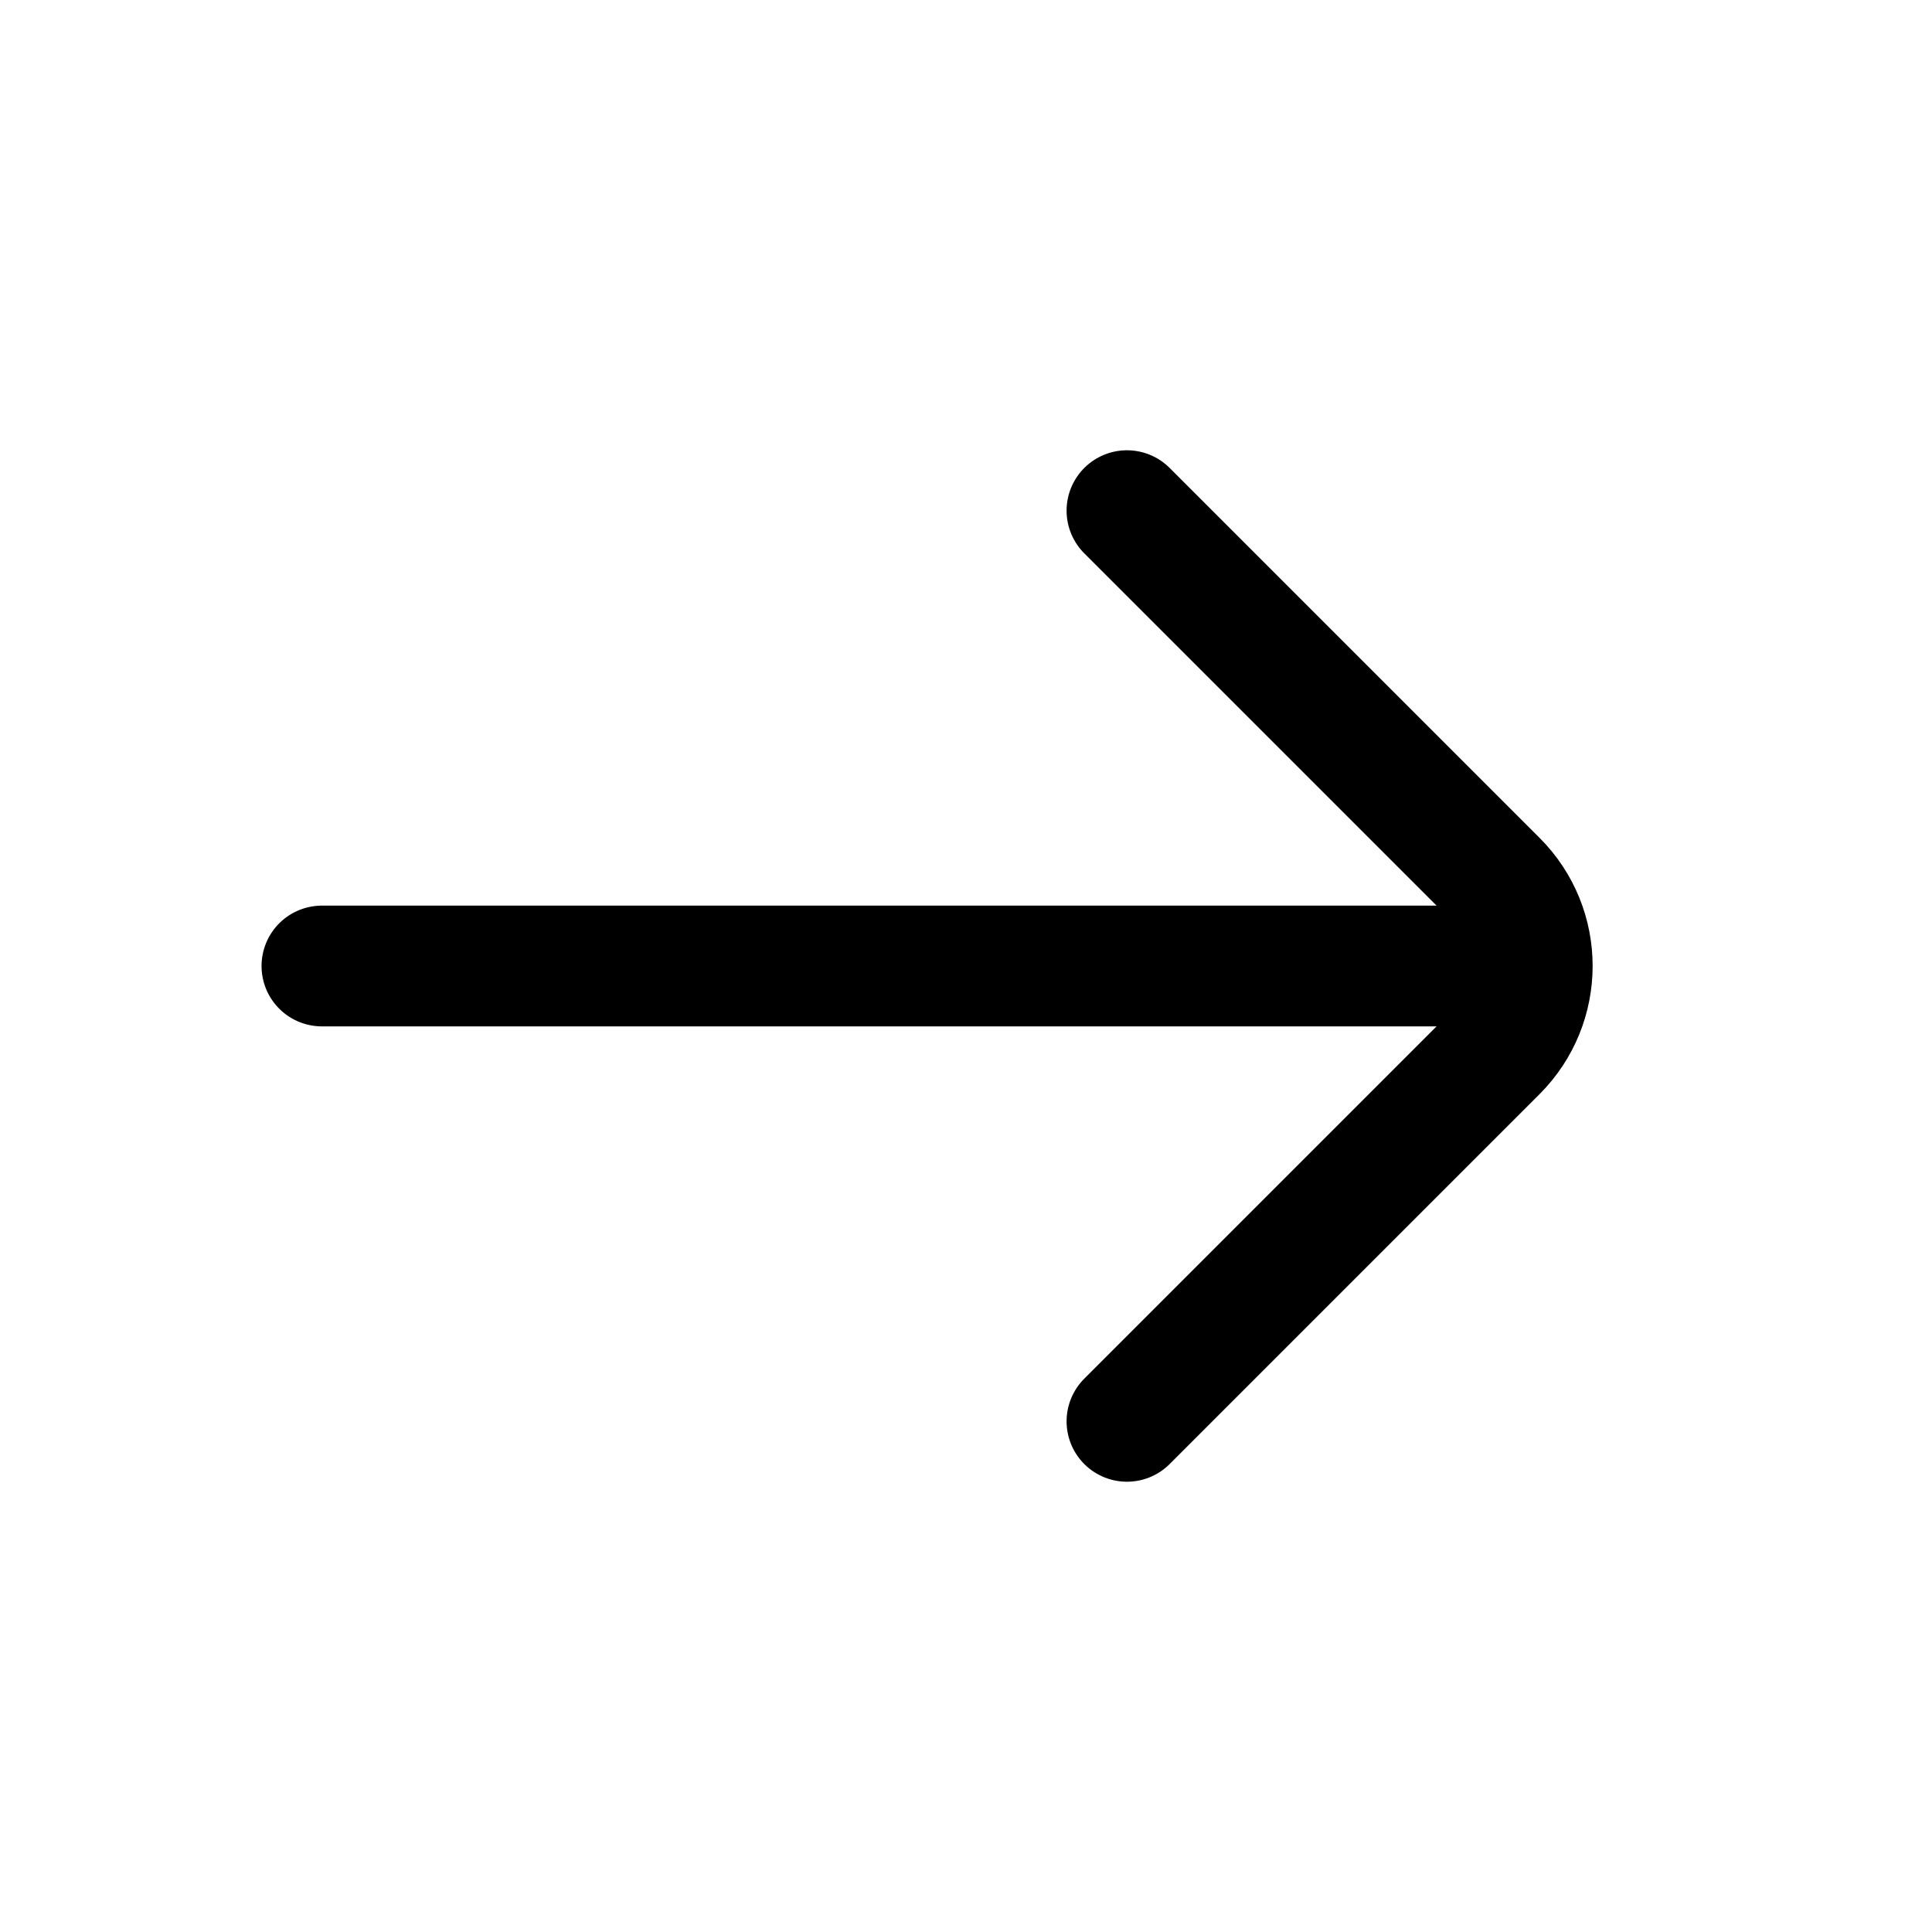
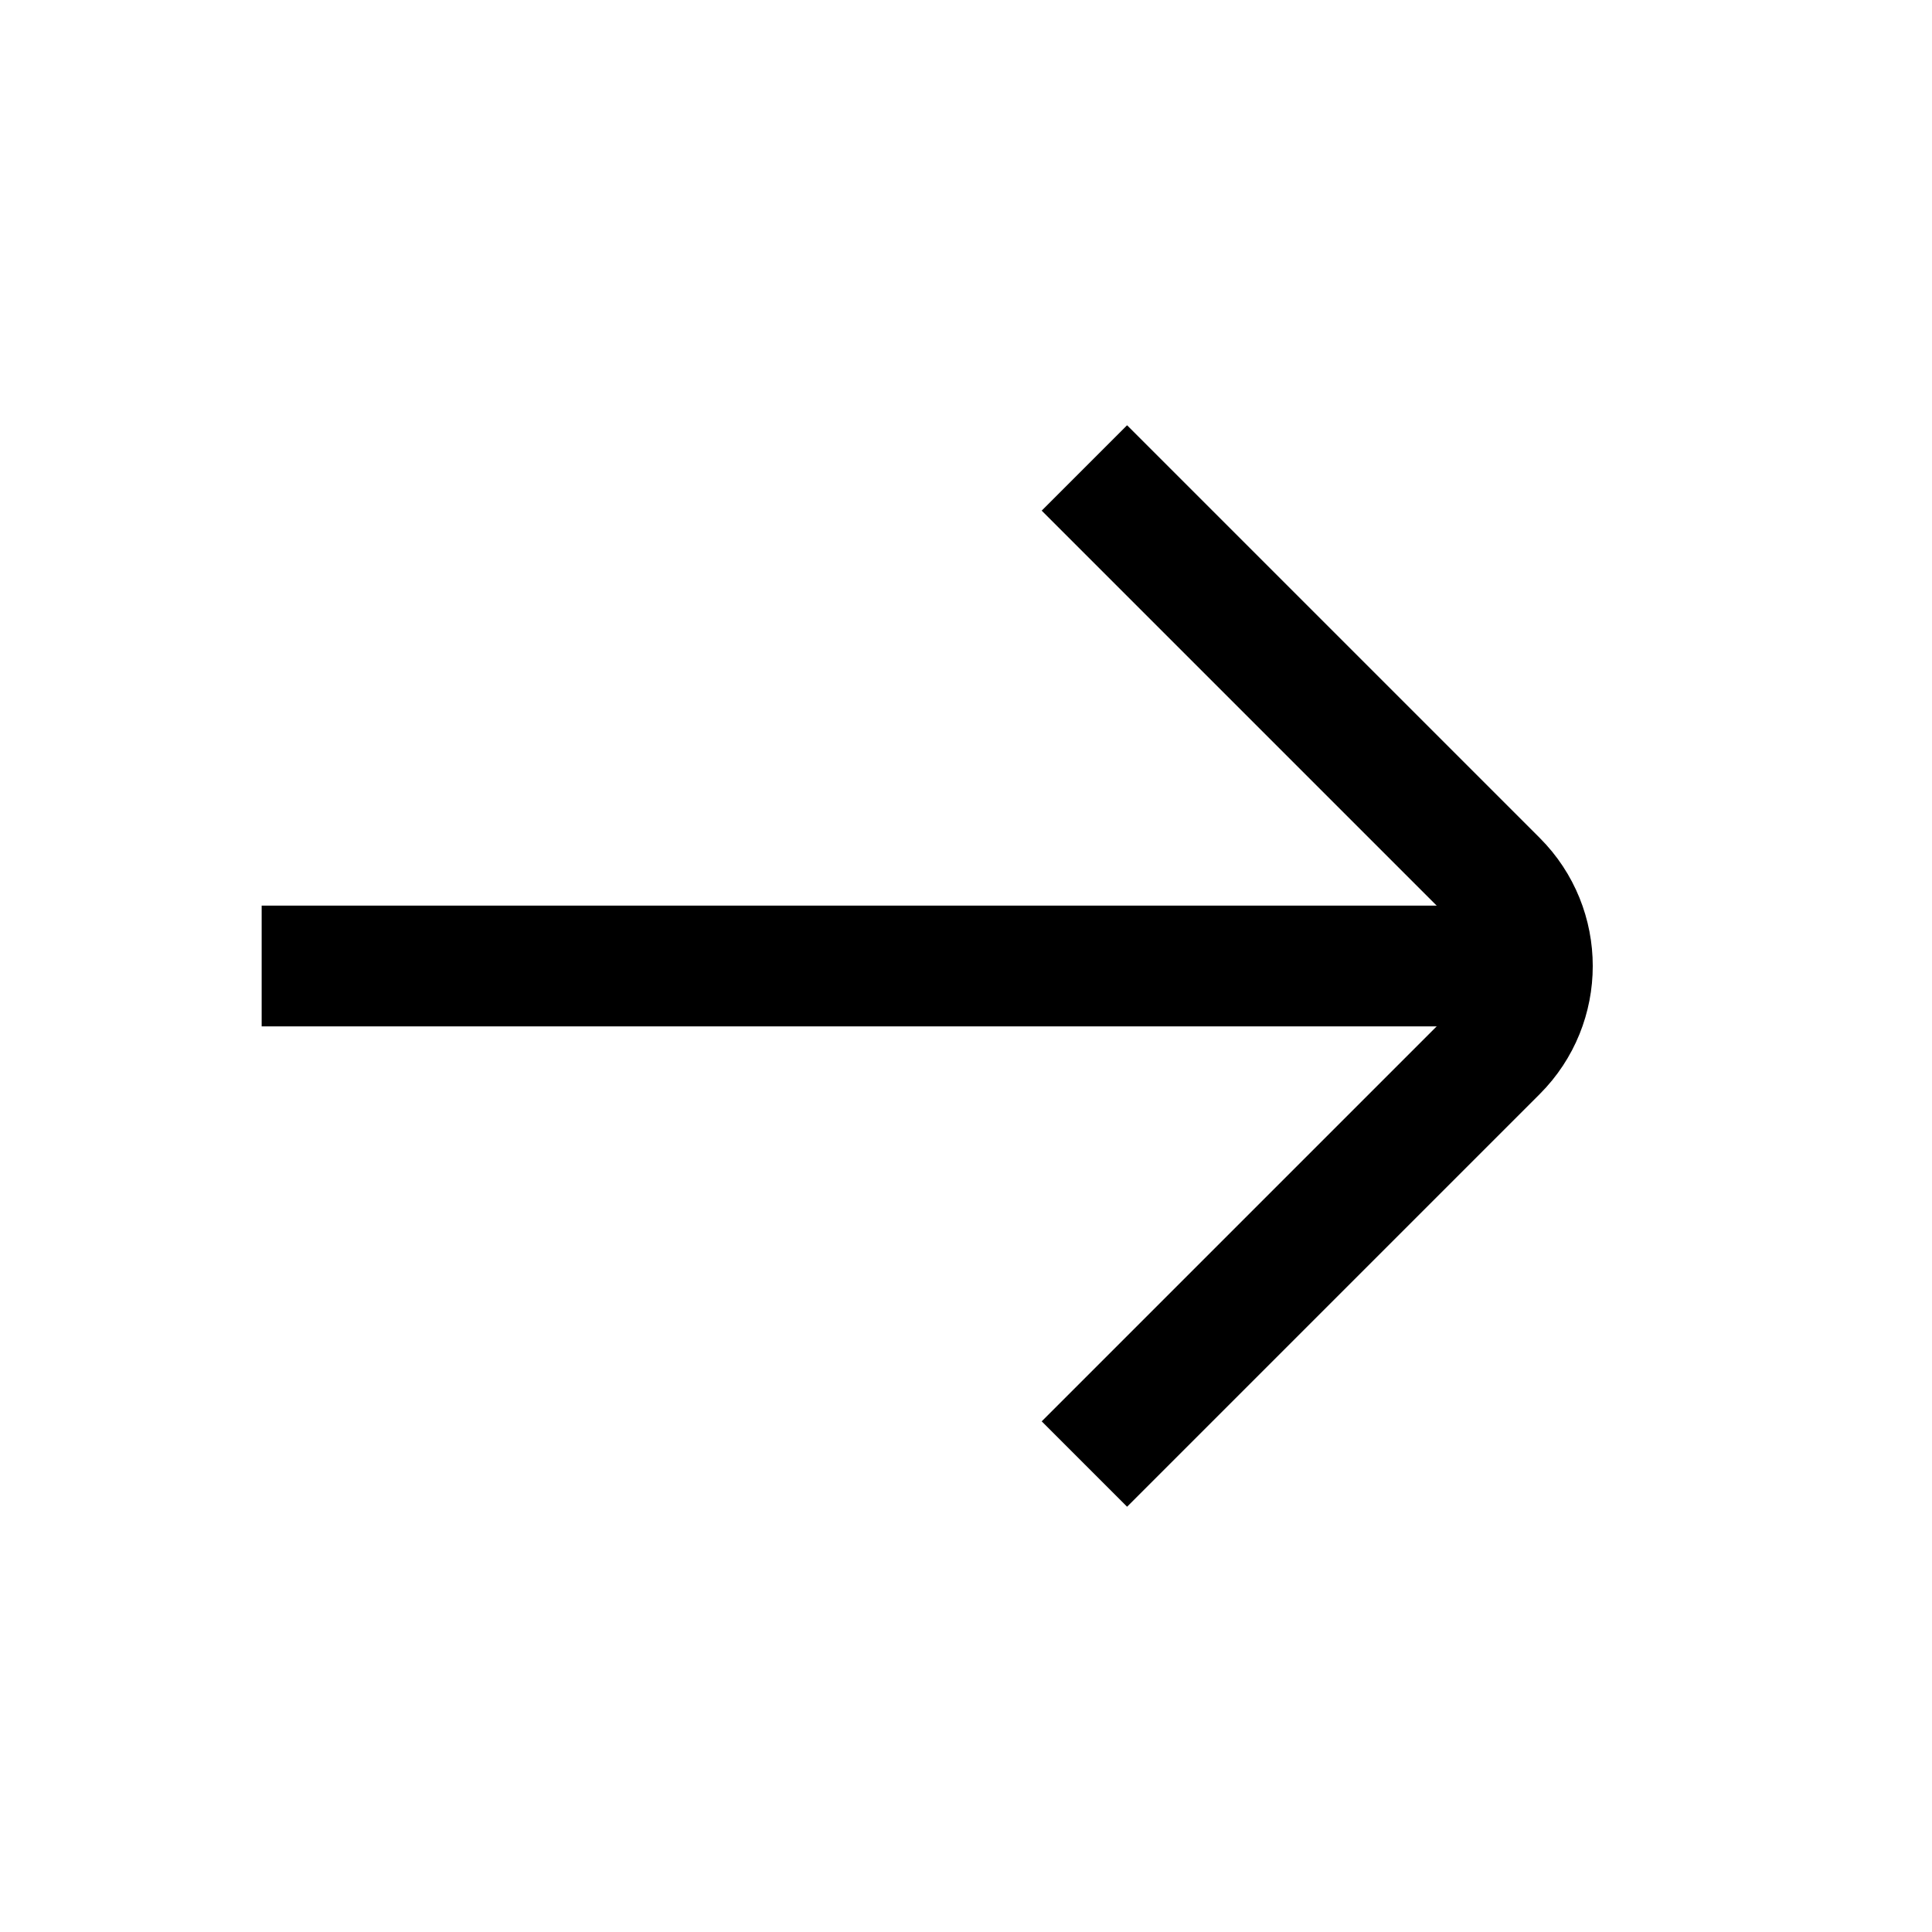
<svg xmlns="http://www.w3.org/2000/svg" width="16" height="16" viewBox="0 0 16 16" fill="none">
-   <path d="M2.666 8H12.499" stroke="currentColor" stroke-linecap="round" stroke-linejoin="round" />
-   <path d="M9.333 11.771L12.397 8.707C12.787 8.316 12.787 7.683 12.397 7.293L9.333 4.229" stroke="currentColor" stroke-linecap="round" stroke-linejoin="round" />
+   <path d="M2.667 8H12" stroke="currentColor" stroke-linecap="square" stroke-linejoin="round" />
+   <path d="M9.334 11.771L12.398 8.707C12.788 8.317 12.788 7.683 12.398 7.293L9.334 4.229" stroke="currentColor" stroke-linecap="square" stroke-linejoin="round" />
</svg>
